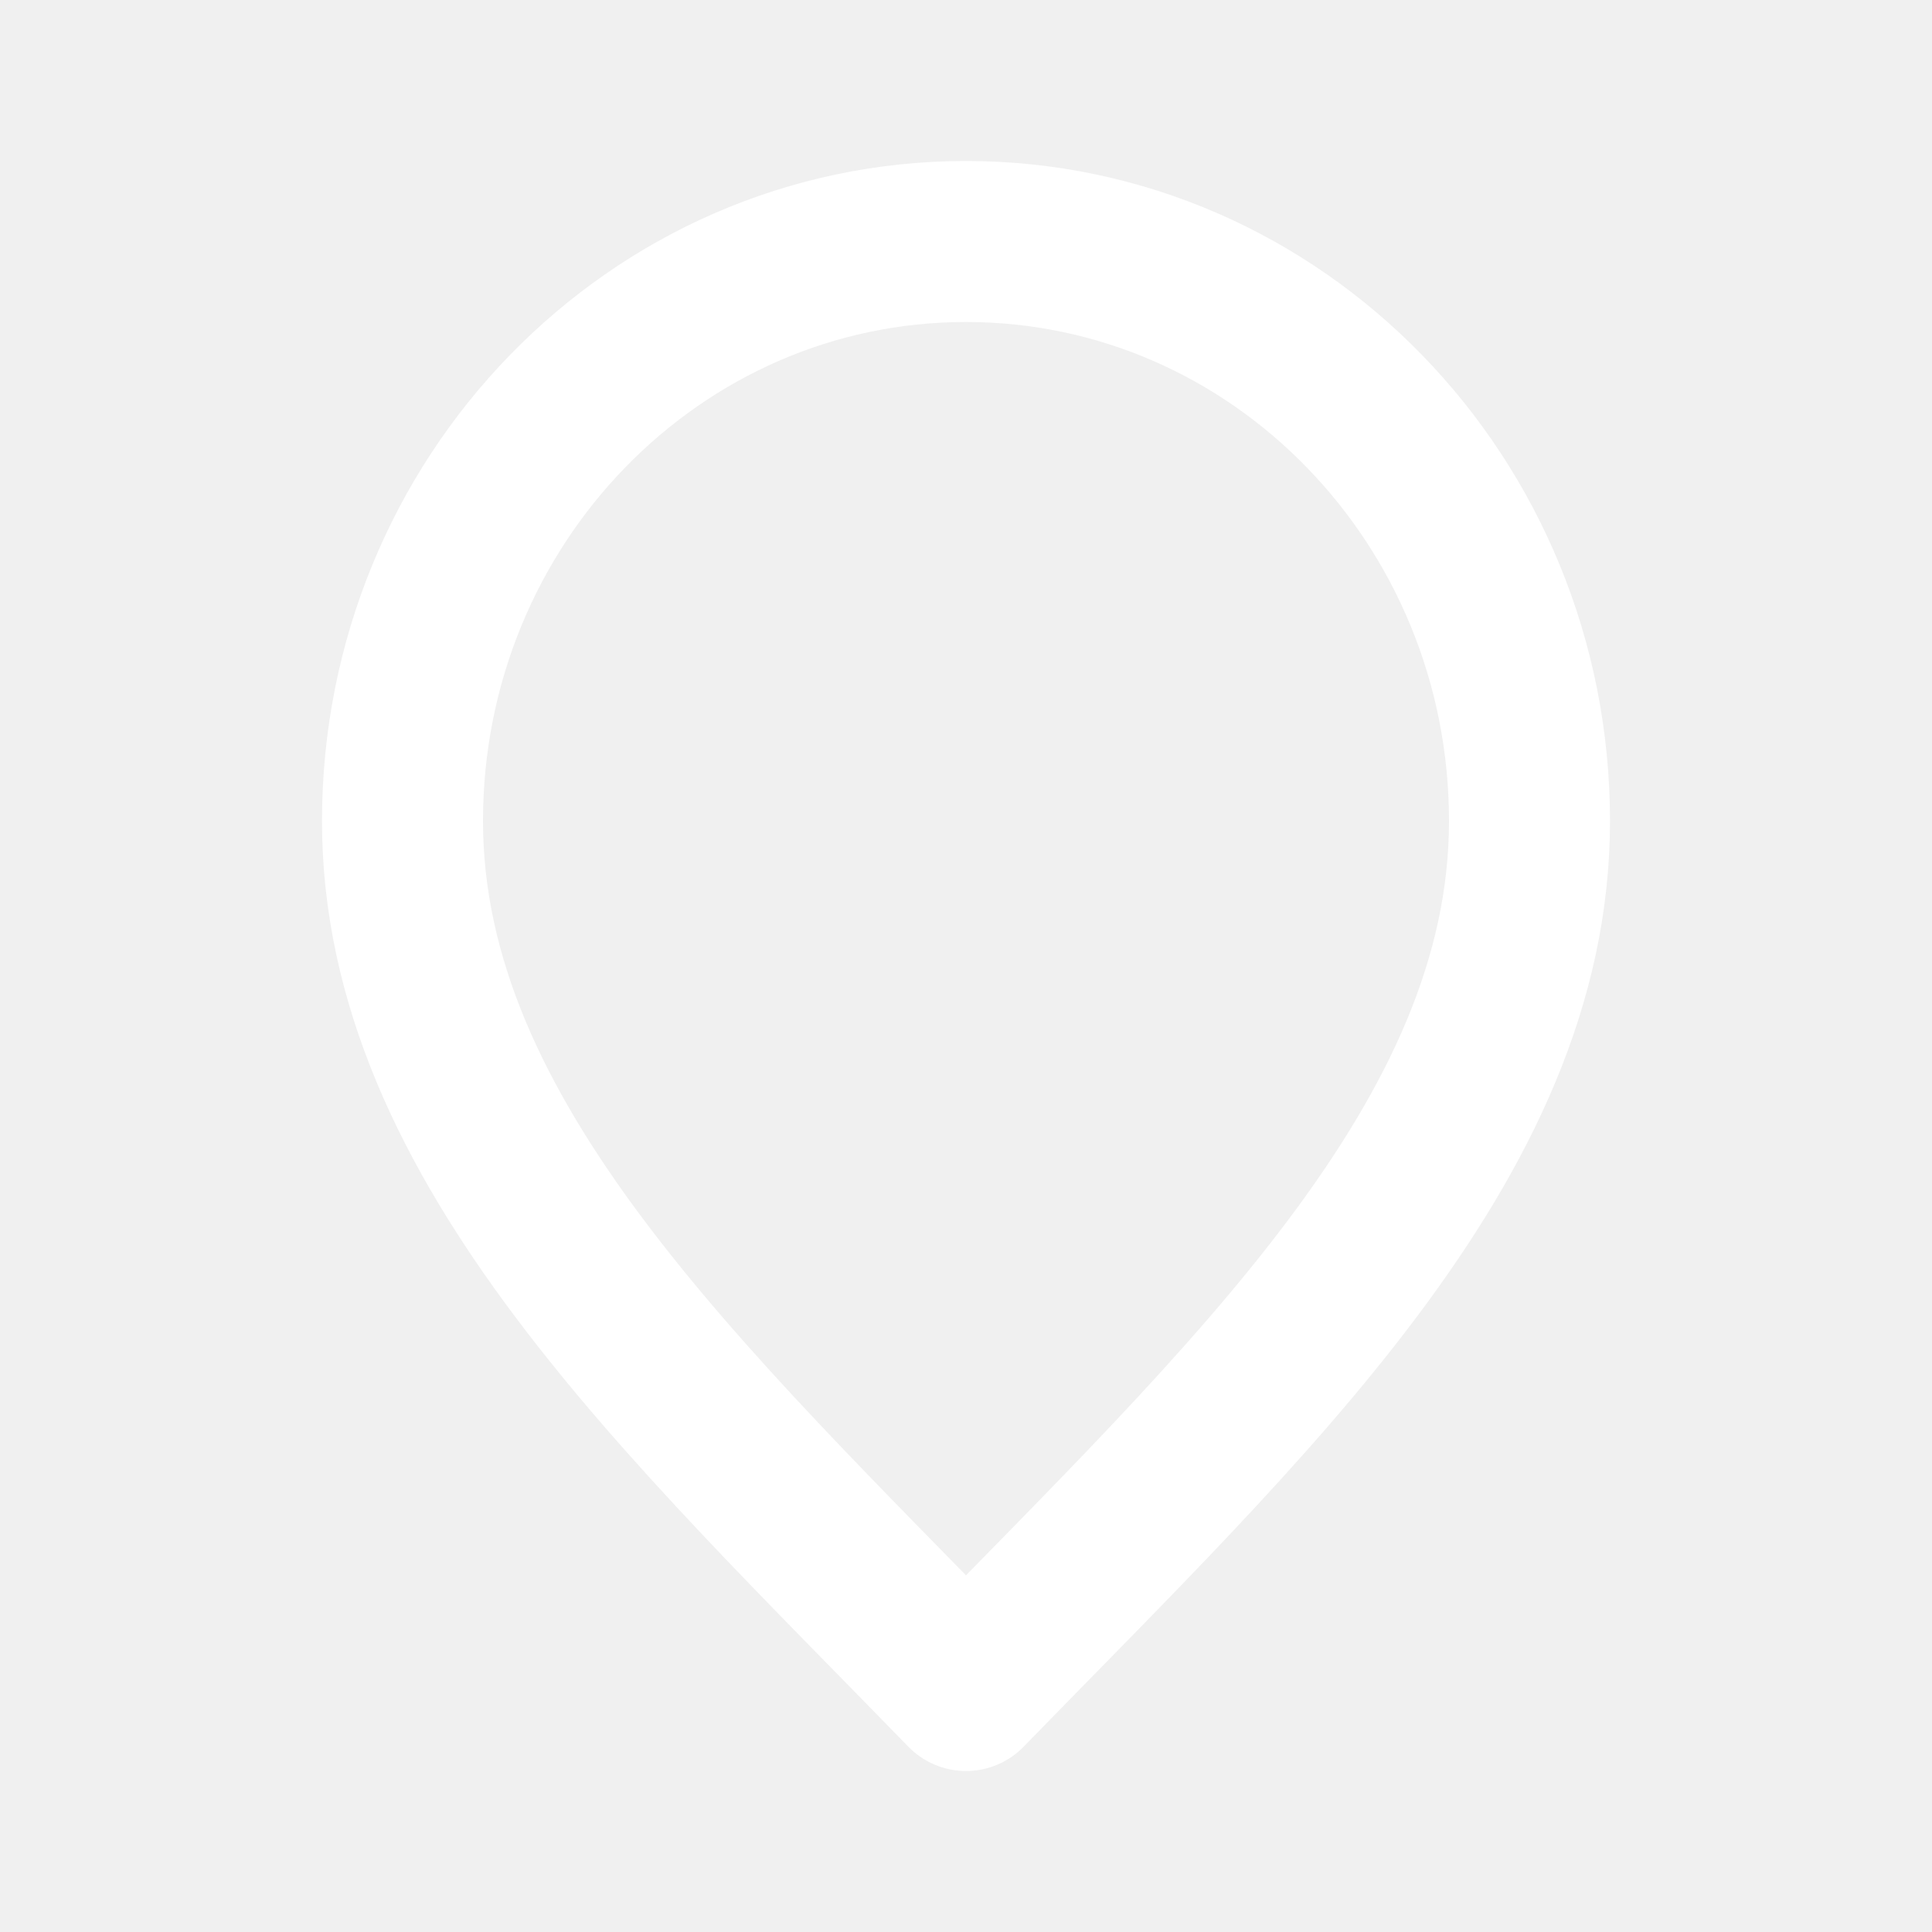
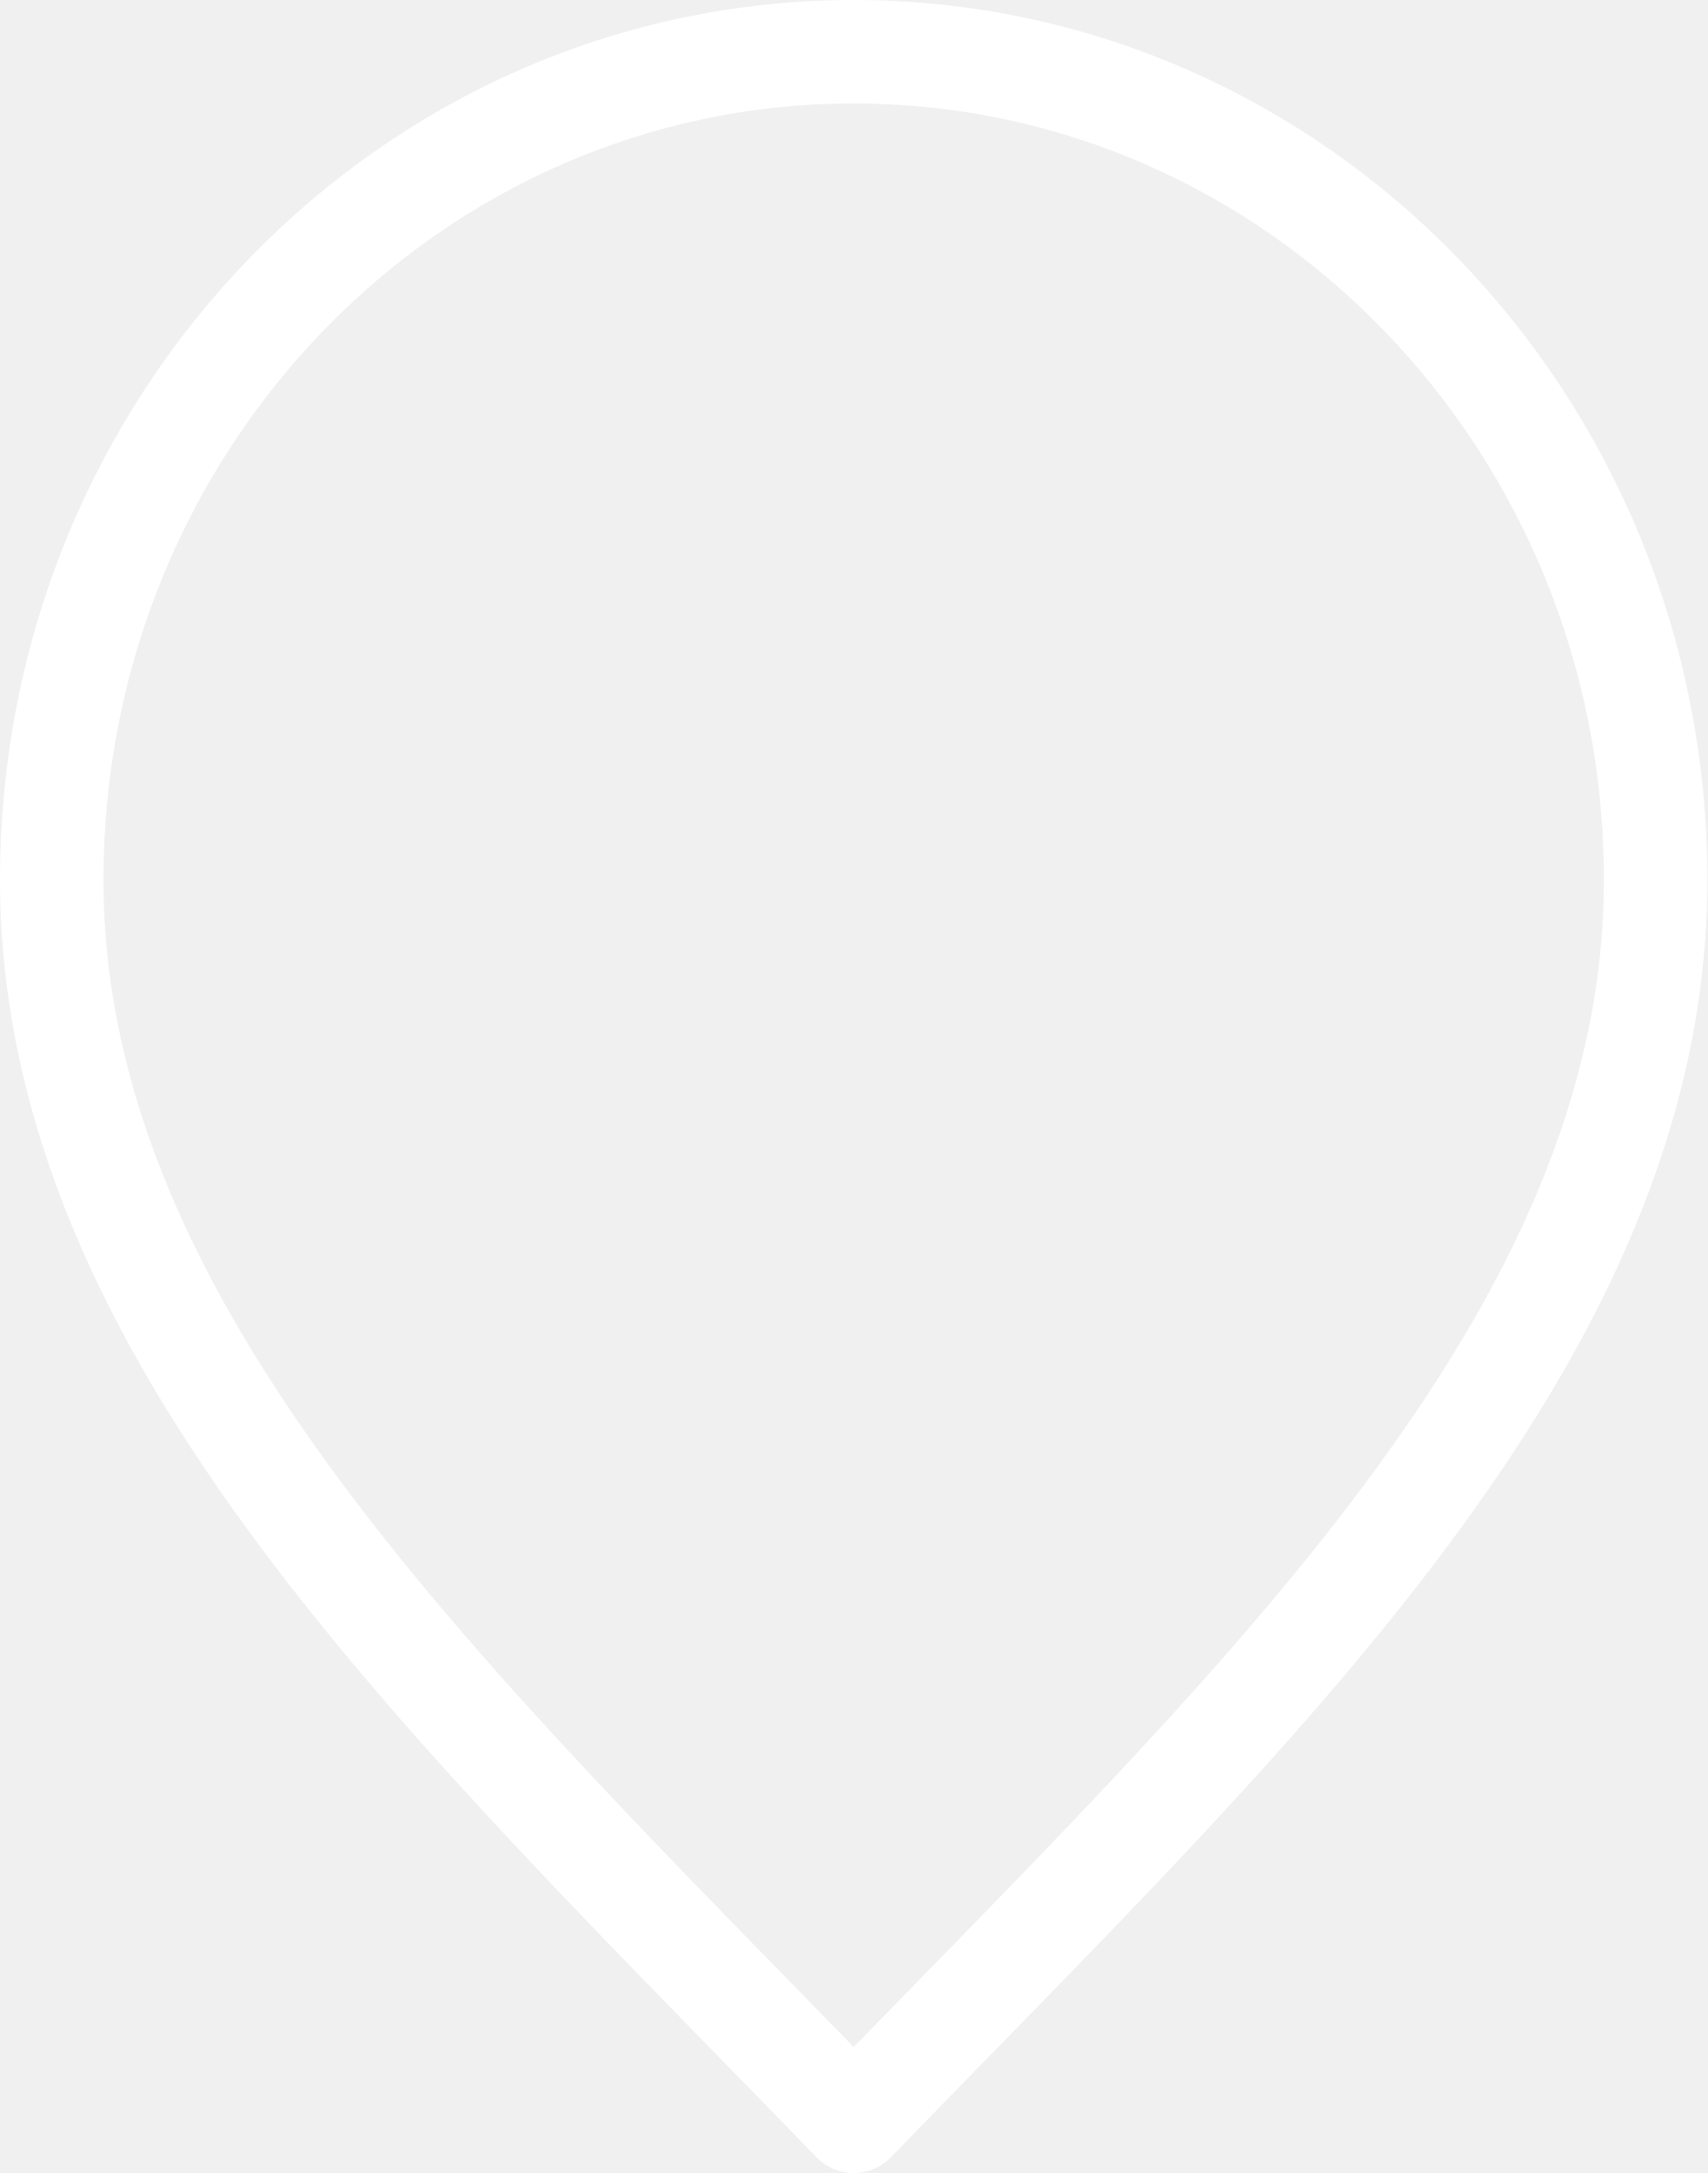
- <svg xmlns="http://www.w3.org/2000/svg" width="99px" height="99px" viewBox="0 0 24 24" fill="none" stroke="#ffffff">
-   <g id="SVGRepo_bgCarrier" stroke-width="0" />
-   <g id="SVGRepo_tracerCarrier" stroke-linecap="round" stroke-linejoin="round" />
-   <g id="SVGRepo_iconCarrier">
-     <path d="M12 21C15.5 17.4 19 14.176 19 10.2C19 6.224 15.866 3 12 3C8.134 3 5 6.224 5 10.2C5 14.176 8.5 17.4 12 21Z" stroke="#ffffff" stroke-width="2" stroke-linecap="round" stroke-linejoin="round" />
-   </g>
+ <svg xmlns="http://www.w3.org/2000/svg" width="33" height="42" viewBox="0 0 33 42" fill="none">
+   <path d="M16.5 41C24.25 33 32 25.836 32 17C32 8.163 25.06 1 16.5 1C7.94 1 1 8.163 1 17C1 25.836 8.75 33 16.5 41Z" stroke="white" stroke-width="2" stroke-linecap="round" stroke-linejoin="round" />
</svg>
